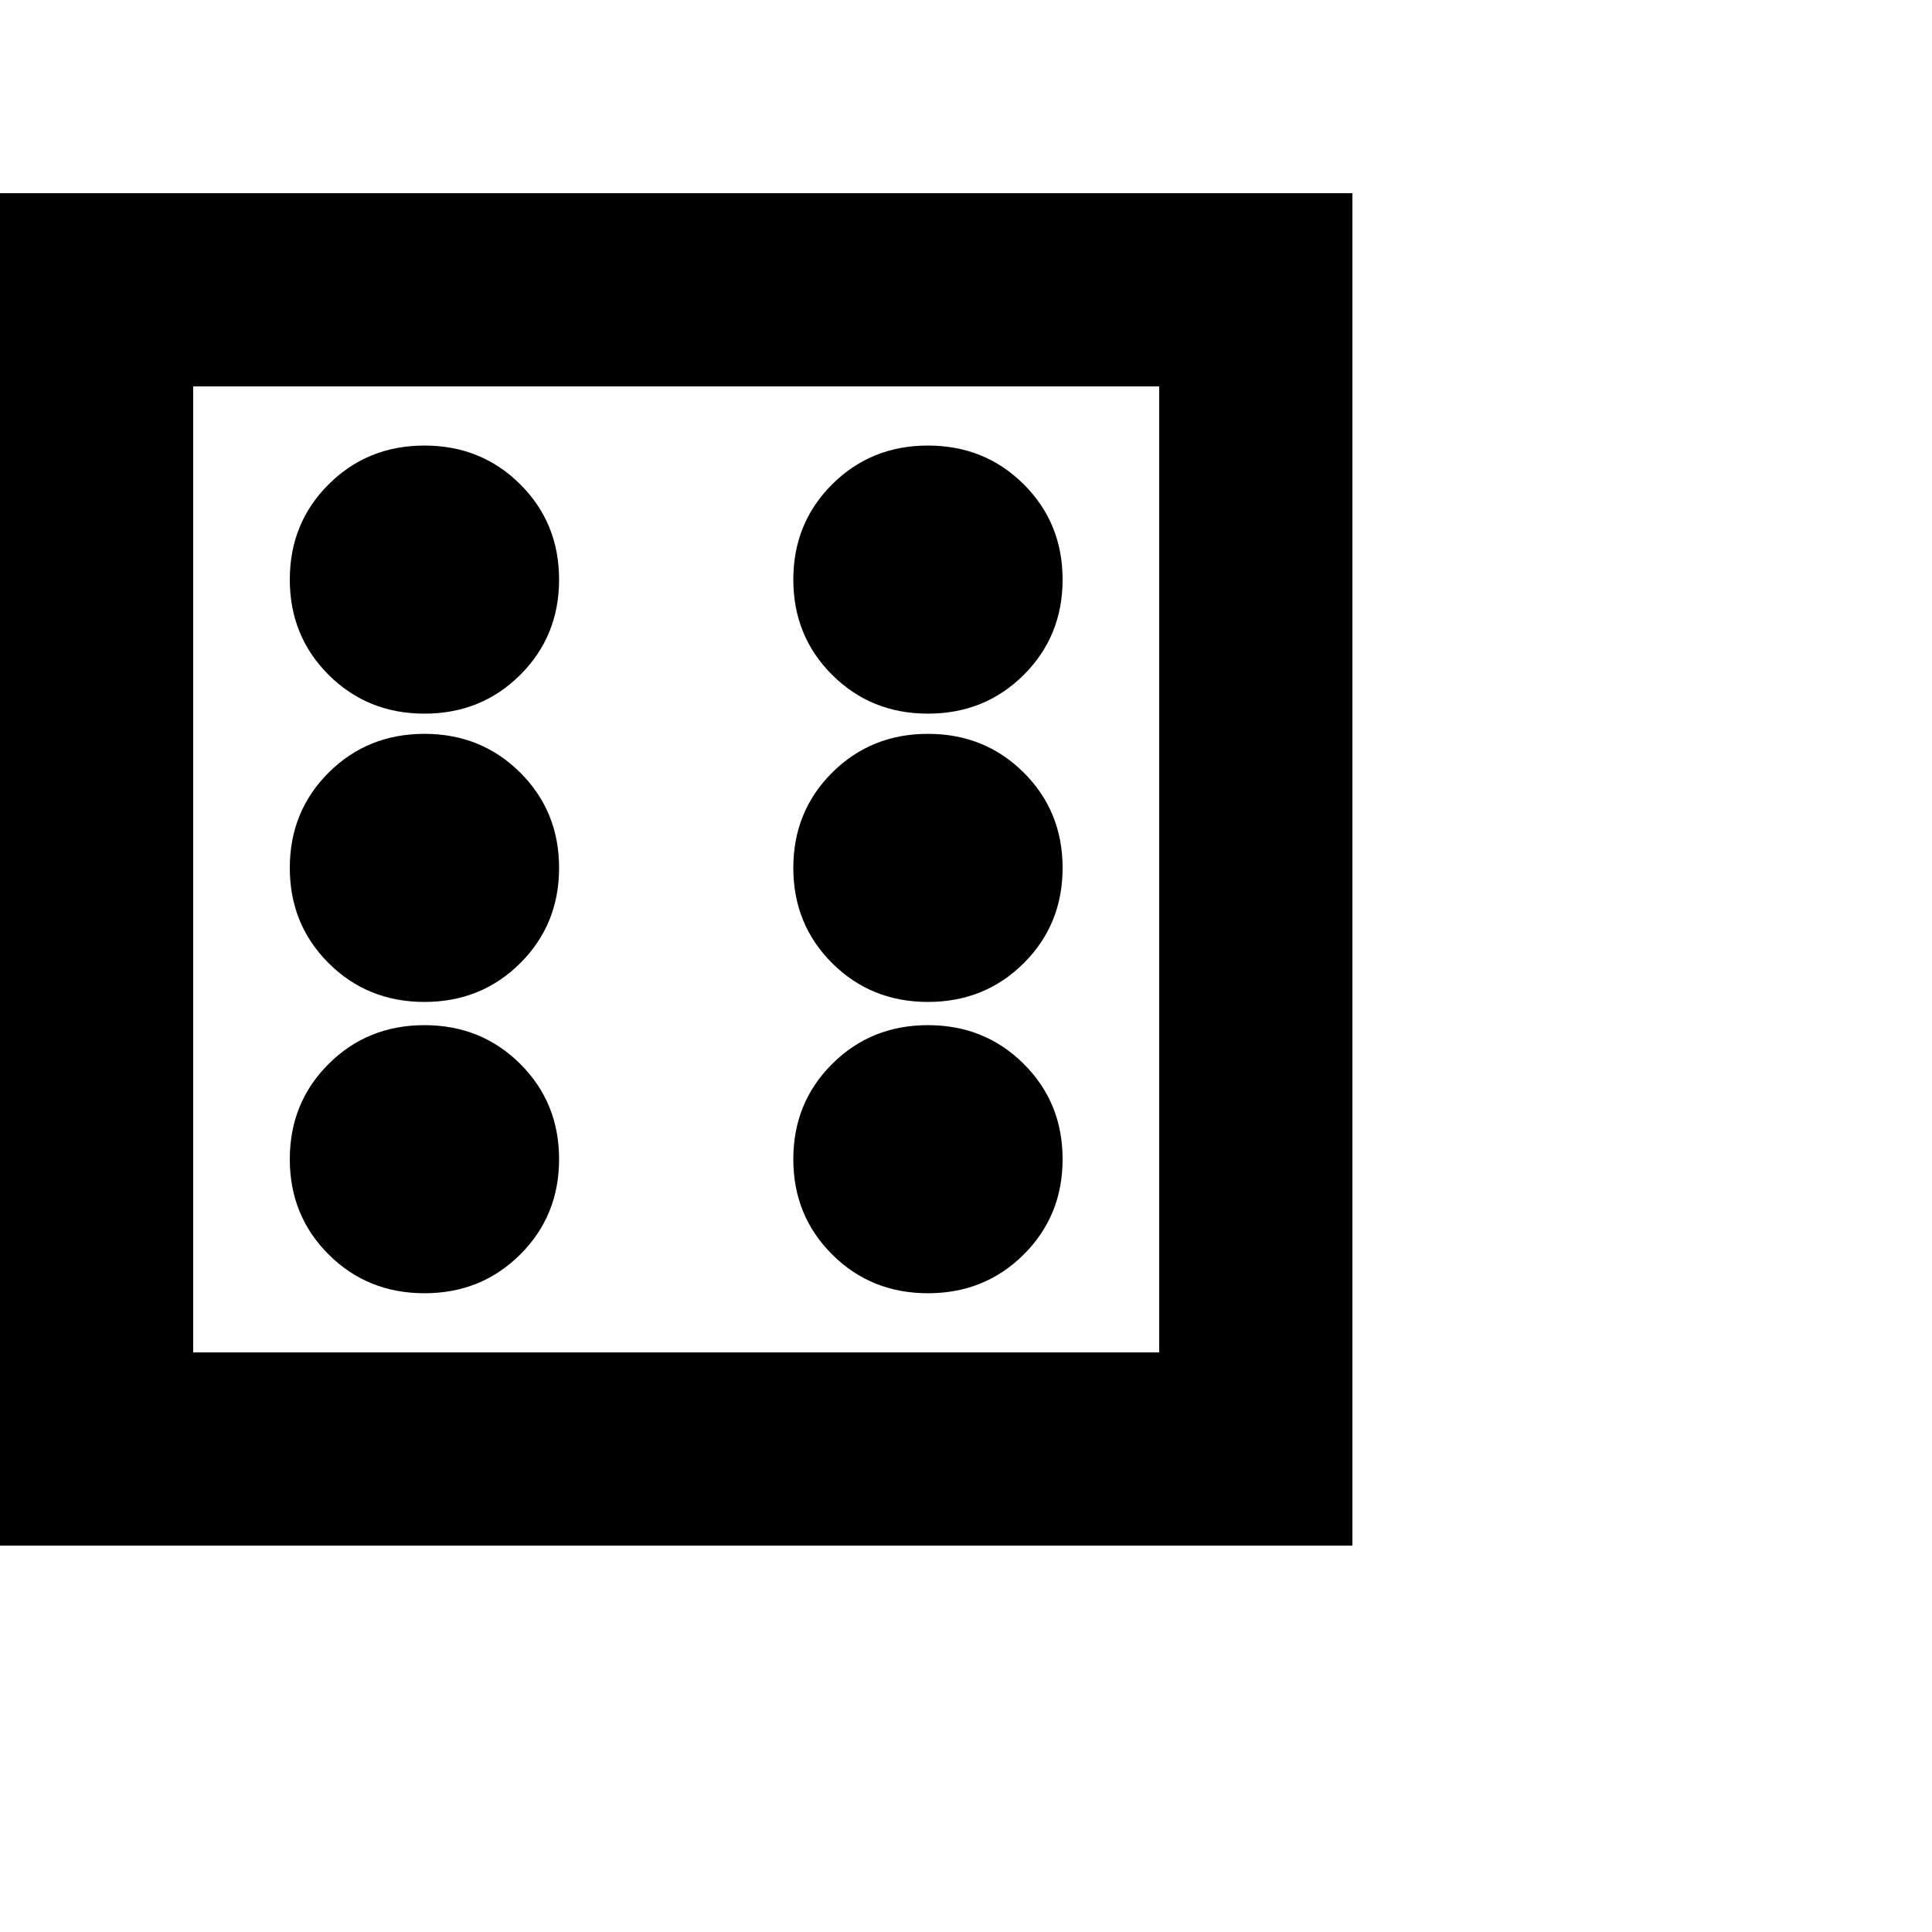
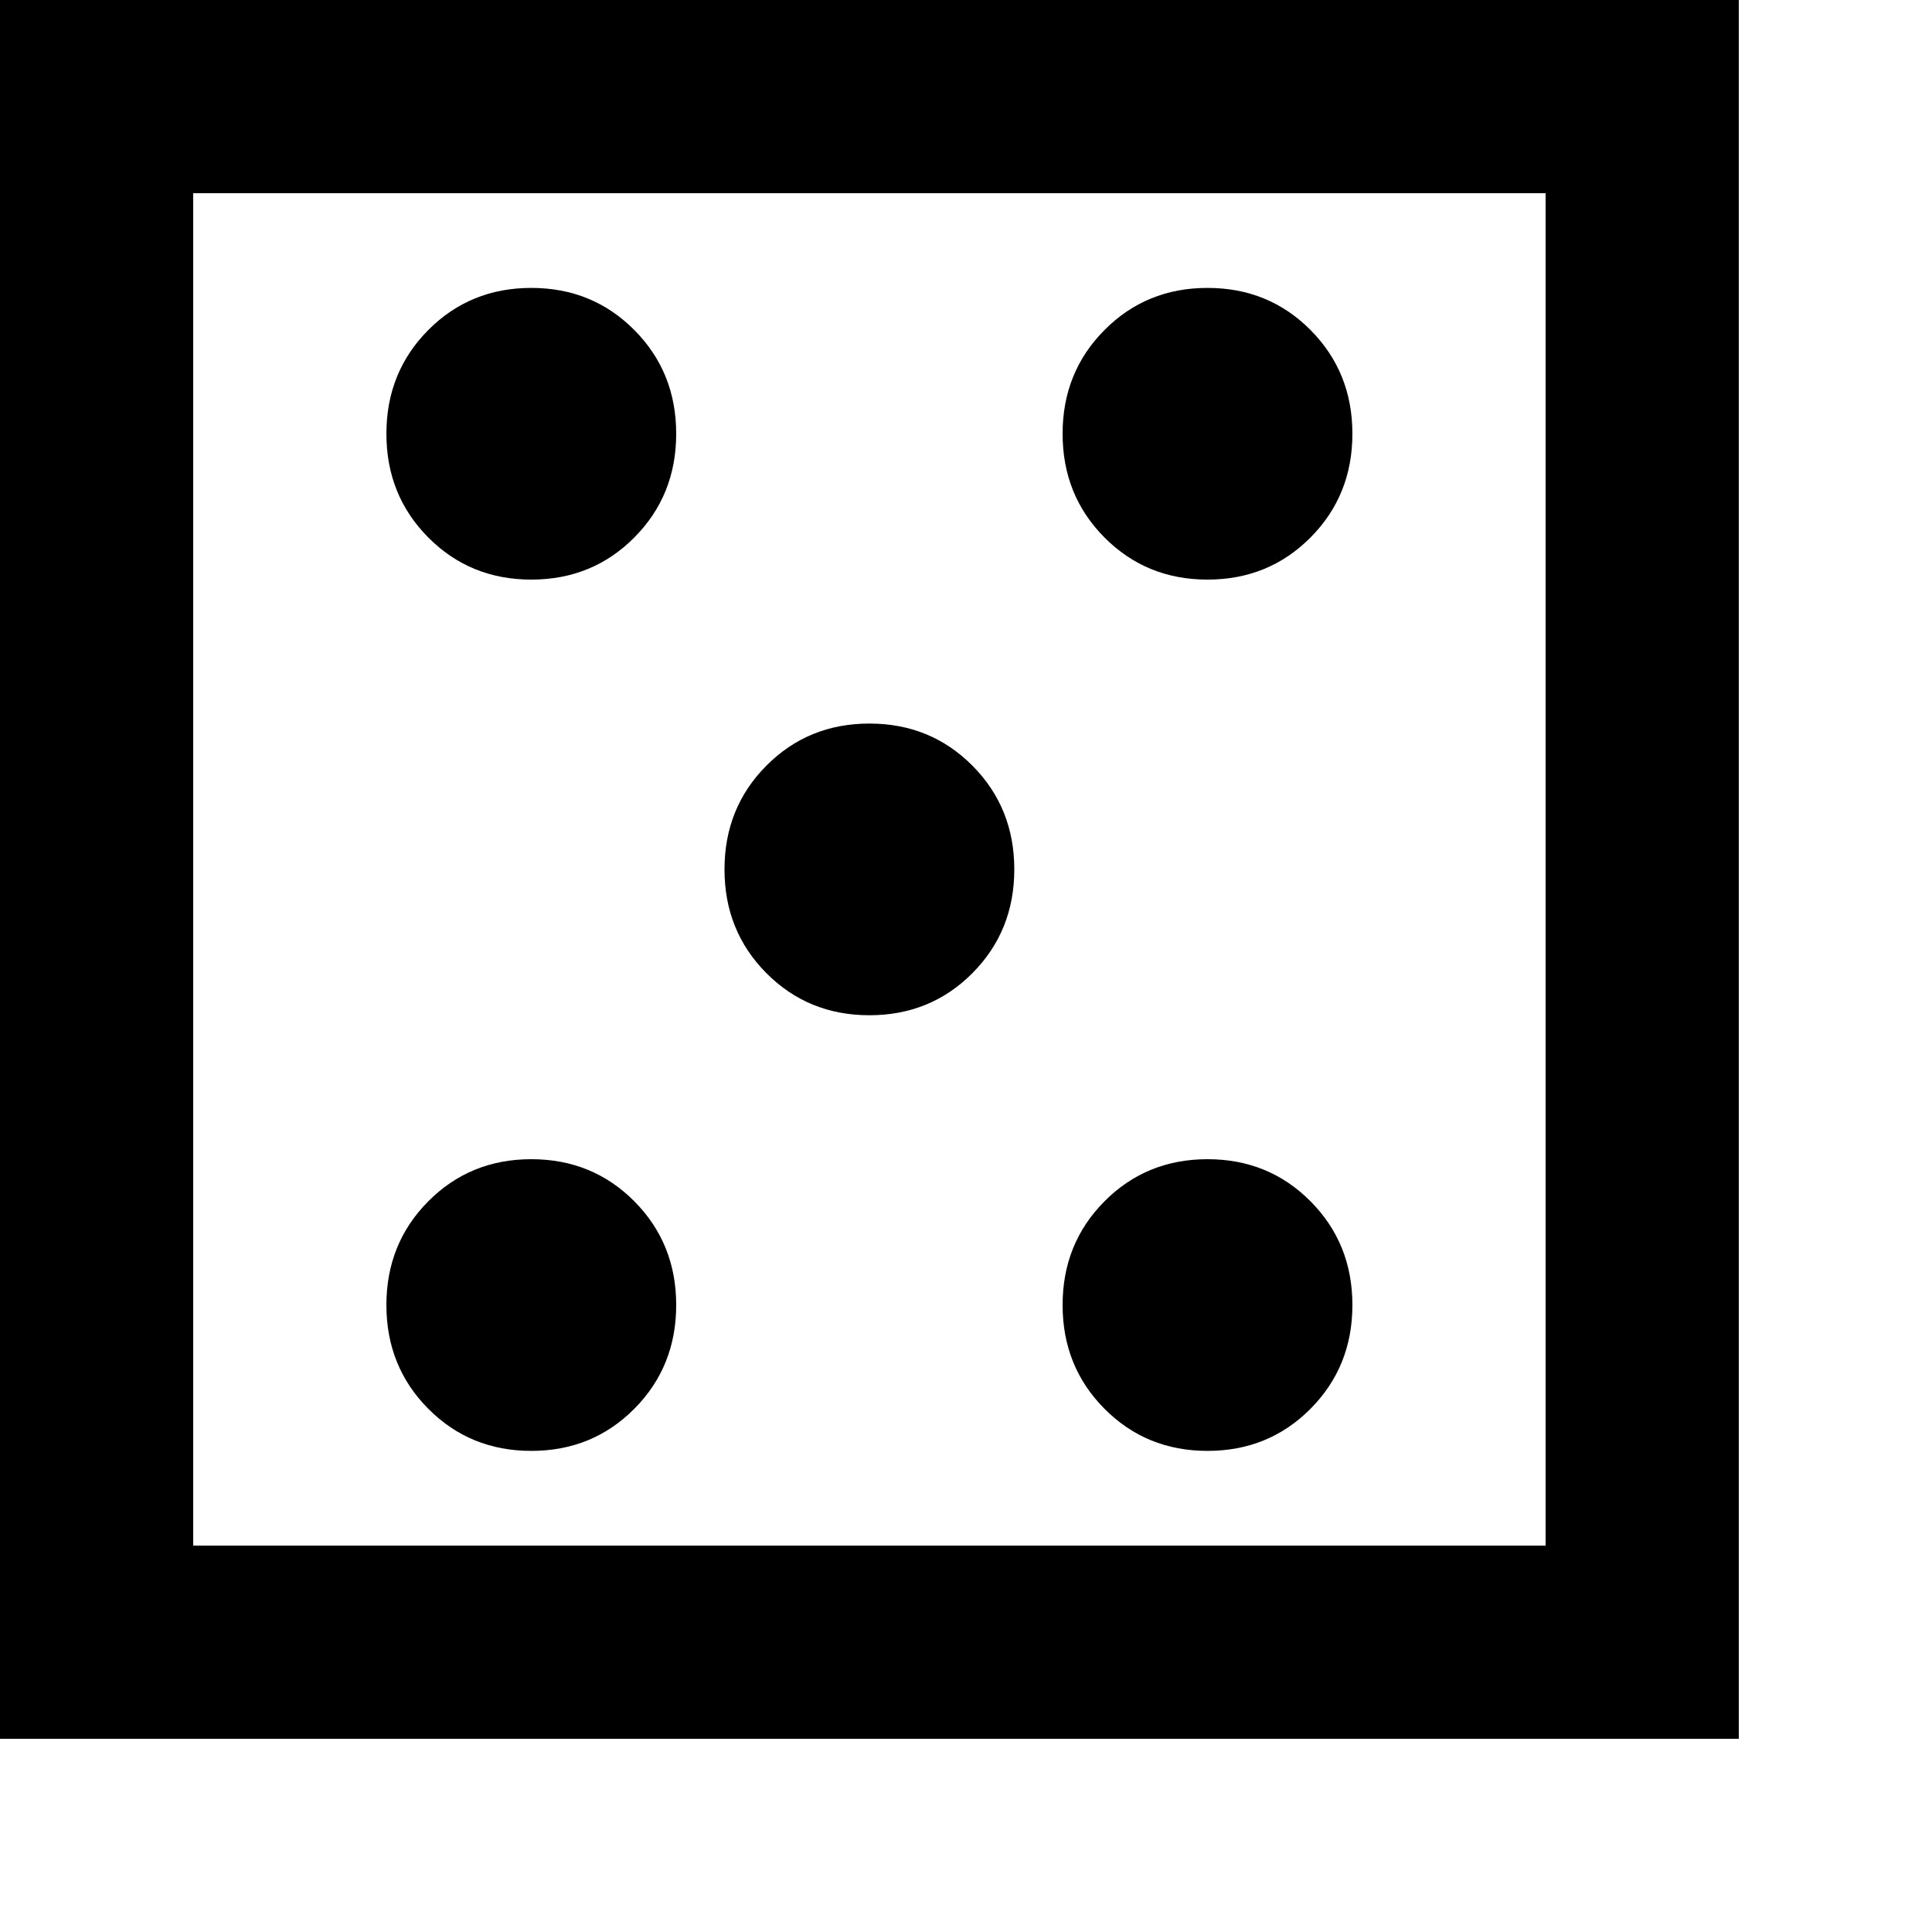
<svg xmlns="http://www.w3.org/2000/svg" height="1024" width="1024" version="1.1" id="svg4375" viewBox="0 0 1024 1024" xml:space="preserve">
  <defs id="defs4">
    <linearGradient id="linearGradient8000">
      <stop style="stop-color:#000000;stop-opacity:1;" offset="0" id="stop7998" />
    </linearGradient>
    <clipPath clipPathUnits="userSpaceOnUse" id="clipPath6029">
      <g id="use6031" />
    </clipPath>
    <clipPath clipPathUnits="userSpaceOnUse" id="clipPath6029-3">
      <g id="use6031-9" />
    </clipPath>
    <clipPath clipPathUnits="userSpaceOnUse" id="clipPath6029-85">
      <g id="use6031-4" />
    </clipPath>
    <clipPath clipPathUnits="userSpaceOnUse" id="clipPath6029-9">
      <g id="use6031-8" />
    </clipPath>
    <clipPath clipPathUnits="userSpaceOnUse" id="clipPath6029-8">
      <g id="use6031-0" />
    </clipPath>
    <clipPath clipPathUnits="userSpaceOnUse" id="clipPath8428">
      <g id="use8430" />
    </clipPath>
    <clipPath clipPathUnits="userSpaceOnUse" id="clipPath6029-5">
      <g id="use6031-6" />
    </clipPath>
    <clipPath clipPathUnits="userSpaceOnUse" id="clipPath6029-83">
      <g id="use6031-62" />
    </clipPath>
    <clipPath clipPathUnits="userSpaceOnUse" id="clipPath6029-6">
      <g id="use6031-3" />
    </clipPath>
    <clipPath clipPathUnits="userSpaceOnUse" id="clipPath6029-7">
      <g id="use6031-99" />
    </clipPath>
    <clipPath clipPathUnits="userSpaceOnUse" id="clipPath6029-30">
      <g id="use6031-5" />
    </clipPath>
    <clipPath clipPathUnits="userSpaceOnUse" id="clipPath6029-99">
      <g id="use6031-05" />
    </clipPath>
    <clipPath clipPathUnits="userSpaceOnUse" id="clipPath6029-4">
      <g id="use6031-39" />
    </clipPath>
    <clipPath clipPathUnits="userSpaceOnUse" id="clipPath6029-68">
      <g id="use6031-7" />
    </clipPath>
    <clipPath clipPathUnits="userSpaceOnUse" id="clipPath6029-92">
      <g id="use6031-76" />
    </clipPath>
    <clipPath clipPathUnits="userSpaceOnUse" id="clipPath6029-73">
      <g id="use6031-75" />
    </clipPath>
    <clipPath clipPathUnits="userSpaceOnUse" id="clipPath6029-1">
      <g id="use6031-1" />
    </clipPath>
    <clipPath clipPathUnits="userSpaceOnUse" id="clipPath6029-37">
      <g id="use6031-2" />
    </clipPath>
    <clipPath clipPathUnits="userSpaceOnUse" id="clipPath6029-67">
      <g id="use6031-81" />
    </clipPath>
    <clipPath clipPathUnits="userSpaceOnUse" id="clipPath6029-76">
      <g id="use6031-766" />
    </clipPath>
    <clipPath clipPathUnits="userSpaceOnUse" id="clipPath6029-685">
      <g id="use6031-19" />
    </clipPath>
    <clipPath clipPathUnits="userSpaceOnUse" id="clipPath6029-33">
      <g id="use6031-37" />
    </clipPath>
    <clipPath clipPathUnits="userSpaceOnUse" id="clipPath6029-40">
      <g id="use6031-46" />
    </clipPath>
    <clipPath clipPathUnits="userSpaceOnUse" id="clipPath6029-764">
      <g id="use6031-29" />
    </clipPath>
    <clipPath clipPathUnits="userSpaceOnUse" id="clipPath6029-44">
      <g id="use6031-00" />
    </clipPath>
    <clipPath clipPathUnits="userSpaceOnUse" id="clipPath6029-77">
      <g id="use6031-68" />
    </clipPath>
    <clipPath clipPathUnits="userSpaceOnUse" id="clipPath6029-31">
      <g id="use6031-86" />
    </clipPath>
    <clipPath clipPathUnits="userSpaceOnUse" id="clipPath6029-62">
      <g id="use6031-58" />
    </clipPath>
    <clipPath clipPathUnits="userSpaceOnUse" id="clipPath6029-56">
      <g id="use6031-77" />
    </clipPath>
    <clipPath clipPathUnits="userSpaceOnUse" id="clipPath6029-18">
      <g id="use6031-26" />
    </clipPath>
    <clipPath clipPathUnits="userSpaceOnUse" id="clipPath6029-2">
      <g id="use6031-91" />
    </clipPath>
    <clipPath clipPathUnits="userSpaceOnUse" id="clipPath6029-0">
      <g id="use6031-17" />
    </clipPath>
    <clipPath clipPathUnits="userSpaceOnUse" id="clipPath6029-373">
      <g id="use6031-80" />
    </clipPath>
    <clipPath clipPathUnits="userSpaceOnUse" id="clipPath6029-98">
      <g id="use6031-773" />
    </clipPath>
    <clipPath clipPathUnits="userSpaceOnUse" id="clipPath6029-24">
      <g id="use6031-44" />
    </clipPath>
    <clipPath clipPathUnits="userSpaceOnUse" id="clipPath6029-185">
      <g id="use6031-61" />
    </clipPath>
    <clipPath clipPathUnits="userSpaceOnUse" id="clipPath6029-87">
      <g id="use6031-79" />
    </clipPath>
    <clipPath clipPathUnits="userSpaceOnUse" id="clipPath6029-19">
      <g id="use6031-45" />
    </clipPath>
    <clipPath clipPathUnits="userSpaceOnUse" id="clipPath6029-52">
      <g id="use6031-25" />
    </clipPath>
    <clipPath clipPathUnits="userSpaceOnUse" id="clipPath6029-79">
      <g id="use6031-59" />
    </clipPath>
    <clipPath clipPathUnits="userSpaceOnUse" id="clipPath6029-60">
      <g id="use6031-50" />
    </clipPath>
    <clipPath clipPathUnits="userSpaceOnUse" id="clipPath6029-440">
      <g id="use6031-056" />
    </clipPath>
    <clipPath clipPathUnits="userSpaceOnUse" id="clipPath6029-65">
      <g id="use6031-97" />
    </clipPath>
    <clipPath clipPathUnits="userSpaceOnUse" id="clipPath6029-768">
      <g id="use6031-35" />
    </clipPath>
    <clipPath clipPathUnits="userSpaceOnUse" id="clipPath6029-404">
      <g id="use6031-43" />
    </clipPath>
    <clipPath clipPathUnits="userSpaceOnUse" id="clipPath6029-306">
      <g id="use6031-376" />
    </clipPath>
    <clipPath clipPathUnits="userSpaceOnUse" id="clipPath6029-71">
      <g id="use6031-66" />
    </clipPath>
    <clipPath clipPathUnits="userSpaceOnUse" id="clipPath6029-731">
      <g id="use6031-626" />
    </clipPath>
    <clipPath clipPathUnits="userSpaceOnUse" id="clipPath6029-23">
      <g id="use6031-811" />
    </clipPath>
    <clipPath clipPathUnits="userSpaceOnUse" id="clipPath6029-198">
      <g id="use6031-16" />
    </clipPath>
    <clipPath clipPathUnits="userSpaceOnUse" id="clipPath6029-653">
      <g id="use6031-6268" />
    </clipPath>
    <clipPath clipPathUnits="userSpaceOnUse" id="clipPath6029-54">
      <g id="use6031-10" />
    </clipPath>
    <clipPath clipPathUnits="userSpaceOnUse" id="clipPath6029-32">
      <g id="use6031-175" />
    </clipPath>
    <clipPath clipPathUnits="userSpaceOnUse" id="clipPath6029-21">
      <g id="use6031-23" />
    </clipPath>
    <clipPath clipPathUnits="userSpaceOnUse" id="clipPath6029-49">
      <g id="use6031-93" />
    </clipPath>
    <clipPath clipPathUnits="userSpaceOnUse" id="clipPath6029-74">
      <g id="use6031-813" />
    </clipPath>
    <clipPath clipPathUnits="userSpaceOnUse" id="clipPath6029-39">
      <g id="use6031-52" />
    </clipPath>
    <clipPath clipPathUnits="userSpaceOnUse" id="clipPath6029-925">
      <g id="use6031-47" />
    </clipPath>
    <clipPath clipPathUnits="userSpaceOnUse" id="clipPath6029-47">
      <g id="use6031-24" />
    </clipPath>
    <clipPath clipPathUnits="userSpaceOnUse" id="clipPath6029-36">
      <g id="use6031-38" />
    </clipPath>
    <clipPath clipPathUnits="userSpaceOnUse" id="clipPath6029-682">
      <g id="use6031-477" />
    </clipPath>
    <clipPath clipPathUnits="userSpaceOnUse" id="clipPath6029-20">
      <g id="use6031-84" />
    </clipPath>
    <clipPath clipPathUnits="userSpaceOnUse" id="clipPath6029-04">
      <g id="use6031-18" />
    </clipPath>
    <clipPath clipPathUnits="userSpaceOnUse" id="clipPath6029-540">
      <g id="use6031-938" />
    </clipPath>
    <clipPath clipPathUnits="userSpaceOnUse" id="clipPath6029-51">
      <g id="use6031-163" />
    </clipPath>
    <clipPath clipPathUnits="userSpaceOnUse" id="clipPath6029-91">
      <g id="use6031-680" />
    </clipPath>
    <clipPath clipPathUnits="userSpaceOnUse" id="clipPath6029-41">
      <g id="use6031-454" />
    </clipPath>
    <clipPath clipPathUnits="userSpaceOnUse" id="clipPath6029-309">
      <g id="use6031-22" />
    </clipPath>
    <clipPath clipPathUnits="userSpaceOnUse" id="clipPath6029-88">
      <g id="use6031-63" />
    </clipPath>
    <clipPath clipPathUnits="userSpaceOnUse" id="clipPath6029-917">
      <g id="use6031-34" />
    </clipPath>
    <clipPath clipPathUnits="userSpaceOnUse" id="clipPath6029-42">
      <g id="use6031-004" />
    </clipPath>
    <clipPath clipPathUnits="userSpaceOnUse" id="clipPath6029-392">
      <g id="use6031-60" />
    </clipPath>
    <clipPath clipPathUnits="userSpaceOnUse" id="clipPath6029-677">
      <g id="use6031-94" />
    </clipPath>
    <clipPath clipPathUnits="userSpaceOnUse" id="clipPath6029-308">
      <g id="use6031-01" />
    </clipPath>
    <clipPath clipPathUnits="userSpaceOnUse" id="clipPath6029-53">
      <g id="use6031-90" />
    </clipPath>
    <clipPath clipPathUnits="userSpaceOnUse" id="clipPath6029-739">
      <g id="use6031-386" />
    </clipPath>
    <clipPath clipPathUnits="userSpaceOnUse" id="clipPath6029-59">
      <g id="use6031-261" />
    </clipPath>
    <clipPath clipPathUnits="userSpaceOnUse" id="clipPath6029-81">
      <g id="use6031-902" />
    </clipPath>
    <clipPath clipPathUnits="userSpaceOnUse" id="clipPath6029-17">
      <g id="use6031-02" />
    </clipPath>
    <clipPath clipPathUnits="userSpaceOnUse" id="clipPath6029-84">
      <g id="use6031-108" />
    </clipPath>
    <clipPath clipPathUnits="userSpaceOnUse" id="clipPath6029-514">
      <g id="use6031-31" />
    </clipPath>
    <clipPath clipPathUnits="userSpaceOnUse" id="clipPath6029-767">
      <g id="use6031-74" />
    </clipPath>
    <clipPath clipPathUnits="userSpaceOnUse" id="clipPath6029-209">
      <g id="use6031-95" />
    </clipPath>
    <clipPath clipPathUnits="userSpaceOnUse" id="clipPath6029-03">
      <g id="use6031-78" />
    </clipPath>
    <clipPath clipPathUnits="userSpaceOnUse" id="clipPath6029-776">
      <g id="use6031-776" />
    </clipPath>
    <clipPath clipPathUnits="userSpaceOnUse" id="clipPath6029-94">
      <g id="use6031-440" />
    </clipPath>
    <clipPath clipPathUnits="userSpaceOnUse" id="clipPath6029-90">
      <g id="use6031-30" />
    </clipPath>
    <clipPath clipPathUnits="userSpaceOnUse" id="clipPath6029-323">
      <g id="use6031-996" />
    </clipPath>
    <clipPath clipPathUnits="userSpaceOnUse" id="clipPath6029-45">
      <g id="use6031-28" />
    </clipPath>
    <clipPath clipPathUnits="userSpaceOnUse" id="clipPath6029-34">
      <g id="use6031-769" />
    </clipPath>
  </defs>
  <g id="layer1" style="display:inline">
-     <path fill="currentColor" d="M 716.8,819.2 H 0 V 102.4 H 716.8 Z M 614.4,716.8 v -512 l -512,0 0,512 z" id="path17940" style="stroke-width:1.582" />
-     <path d="m 153.6,307.2 c 0,-19.999 6.872,-36.84 20.616,-50.523 13.744,-13.683 30.66,-20.525 50.747,-20.525 20.087,0 37.003,6.842 50.747,20.525 13.744,13.683 20.616,30.525 20.616,50.523 0,19.999 -6.872,36.84 -20.616,50.523 -13.744,13.683 -30.66,20.525 -50.747,20.525 -20.087,0 -37.003,-6.842 -50.747,-20.525 C 160.472,344.04 153.6,327.199 153.6,307.2 Z" style="fill:currentColor;stroke-width:1.582" id="path17957" />
-     <path d="m 153.6,460 c 0,-19.999 6.872,-36.84 20.616,-50.523 13.744,-13.683 30.66,-20.525 50.747,-20.525 20.087,0 37.003,6.842 50.747,20.525 13.744,13.683 20.616,30.525 20.616,50.523 0,19.999 -6.872,36.84 -20.616,50.523 -13.744,13.683 -30.66,20.525 -50.747,20.525 -20.087,0 -37.003,-6.842 -50.747,-20.525 C 160.472,496.84 153.6,479.999 153.6,460 Z" style="display:inline;fill:currentColor;stroke-width:1.582" id="path17957-5" />
-     <path d="m 420.474,460 c 0,-19.999 6.872,-36.84 20.616,-50.523 13.744,-13.683 30.66,-20.525 50.747,-20.525 20.087,0 37.003,6.842 50.747,20.525 C 556.328,423.16 563.2,440.001 563.2,460 c 0,19.999 -6.872,36.84 -20.616,50.523 -13.744,13.683 -30.66,20.525 -50.747,20.525 -20.087,0 -37.003,-6.842 -50.747,-20.525 C 427.346,496.84 420.474,479.999 420.474,460 Z" style="display:inline;fill:currentColor;stroke-width:1.582" id="path17957-5-9" />
-     <path d="m 420.474,614.4 c 0,-19.999 6.872,-36.84 20.616,-50.523 13.744,-13.683 30.66,-20.525 50.747,-20.525 20.087,0 37.003,6.842 50.747,20.525 C 556.328,577.56 563.2,594.401 563.2,614.4 c 0,19.999 -6.872,36.84 -20.616,50.523 -13.744,13.683 -30.66,20.525 -50.747,20.525 -20.087,0 -37.003,-6.842 -50.747,-20.525 C 427.346,651.24 420.474,634.399 420.474,614.4 Z" style="display:inline;fill:currentColor;stroke-width:1.582" id="path17957-0" />
-     <path d="m 153.6,614.4 c 0,-19.999 6.872,-36.84 20.616,-50.523 13.744,-13.683 30.66,-20.525 50.747,-20.525 20.087,0 37.003,6.842 50.747,20.525 13.744,13.683 20.616,30.525 20.616,50.523 0,19.999 -6.872,36.84 -20.616,50.523 -13.744,13.683 -30.66,20.525 -50.747,20.525 -20.087,0 -37.003,-6.842 -50.747,-20.525 C 160.472,651.24 153.6,634.399 153.6,614.4 Z" style="display:inline;fill:currentColor;stroke-width:1.582" id="path17957-9" />
-     <path d="m 420.474,307.2 c 0,-19.999 6.872,-36.84 20.616,-50.523 13.744,-13.683 30.66,-20.525 50.747,-20.525 20.087,0 37.003,6.842 50.747,20.525 C 556.328,270.36 563.2,287.201 563.2,307.2 c 0,19.999 -6.872,36.84 -20.616,50.523 -13.744,13.683 -30.66,20.525 -50.747,20.525 -20.087,0 -37.003,-6.842 -50.747,-20.525 C 427.346,344.04 420.474,327.199 420.474,307.2 Z" style="display:inline;fill:currentColor;stroke-width:1.582" id="path17957-9-5" />
+     <path fill="currentColor" d="M 921.6,921.6 H 0 V 0 H 921.6 Z M 819.2,819.2 V 102.4 H 102.4 v 716.8 z" id="path17940" style="stroke-width:1.582" />
+     <path d="m 204.8,229.9 c 0,-21.759 7.396,-40.081 22.187,-54.969 C 241.778,160.044 259.982,152.6 281.6,152.6 c 21.618,0 39.822,7.444 54.613,22.331 C 351.004,189.819 358.4,208.141 358.4,229.9 c 0,21.759 -7.396,40.081 -22.187,54.969 -14.791,14.887 -32.996,22.331 -54.613,22.331 -21.618,0 -39.822,-7.444 -54.613,-22.331 C 212.196,269.981 204.8,251.659 204.8,229.9 Z" style="fill:currentColor;stroke-width:1.712" id="path17957" />
+     <path d="m 563.2,229.9 c 0,-21.759 7.396,-40.081 22.187,-54.969 C 600.178,160.044 618.382,152.6 640,152.6 c 21.618,0 39.822,7.444 54.613,22.331 C 709.404,189.819 716.8,208.141 716.8,229.9 c 0,21.759 -7.396,40.081 -22.187,54.969 -14.791,14.887 -32.996,22.331 -54.613,22.331 -21.618,0 -39.822,-7.444 -54.613,-22.331 C 570.596,269.981 563.2,251.659 563.2,229.9 Z" style="display:inline;fill:currentColor;stroke-width:1.712" id="path17957-5" />
+     <path d="m 204.8,691.7 c 0,-21.759 7.396,-40.081 22.187,-54.969 C 241.778,621.844 259.982,614.4 281.6,614.4 c 21.618,0 39.822,7.444 54.613,22.331 C 351.004,651.619 358.4,669.941 358.4,691.7 c 0,21.759 -7.396,40.081 -22.187,54.969 C 321.422,761.556 303.218,769 281.6,769 259.982,769 241.778,761.556 226.987,746.669 212.196,731.781 204.8,713.459 204.8,691.7 Z" style="display:inline;fill:currentColor;stroke-width:1.712" id="path17957-6" />
+     <path d="m 563.2,691.7 c 0,-21.759 7.396,-40.081 22.187,-54.969 C 600.178,621.844 618.382,614.4 640,614.4 c 21.618,0 39.822,7.444 54.613,22.331 C 709.404,651.619 716.8,669.941 716.8,691.7 c 0,21.759 -7.396,40.081 -22.187,54.969 C 679.822,761.556 661.618,769 640,769 618.382,769 600.178,761.556 585.387,746.669 570.596,731.781 563.2,713.459 563.2,691.7 Z" style="display:inline;fill:currentColor;stroke-width:1.712" id="path17957-61" />
+     <path d="m 384,460.8 c 0,-21.759 7.396,-40.081 22.187,-54.969 C 420.978,390.944 439.182,383.5 460.8,383.5 c 21.618,0 39.822,7.444 54.613,22.331 C 530.204,420.719 537.6,439.041 537.6,460.8 c 0,21.759 -7.396,40.081 -22.187,54.969 -14.791,14.887 -32.996,22.331 -54.613,22.331 -21.618,0 -39.822,-7.444 -54.613,-22.331 C 391.396,500.881 384,482.559 384,460.8 Z" style="display:inline;fill:currentColor;stroke-width:1.712" id="path17957-84" />
  </g>
</svg>
